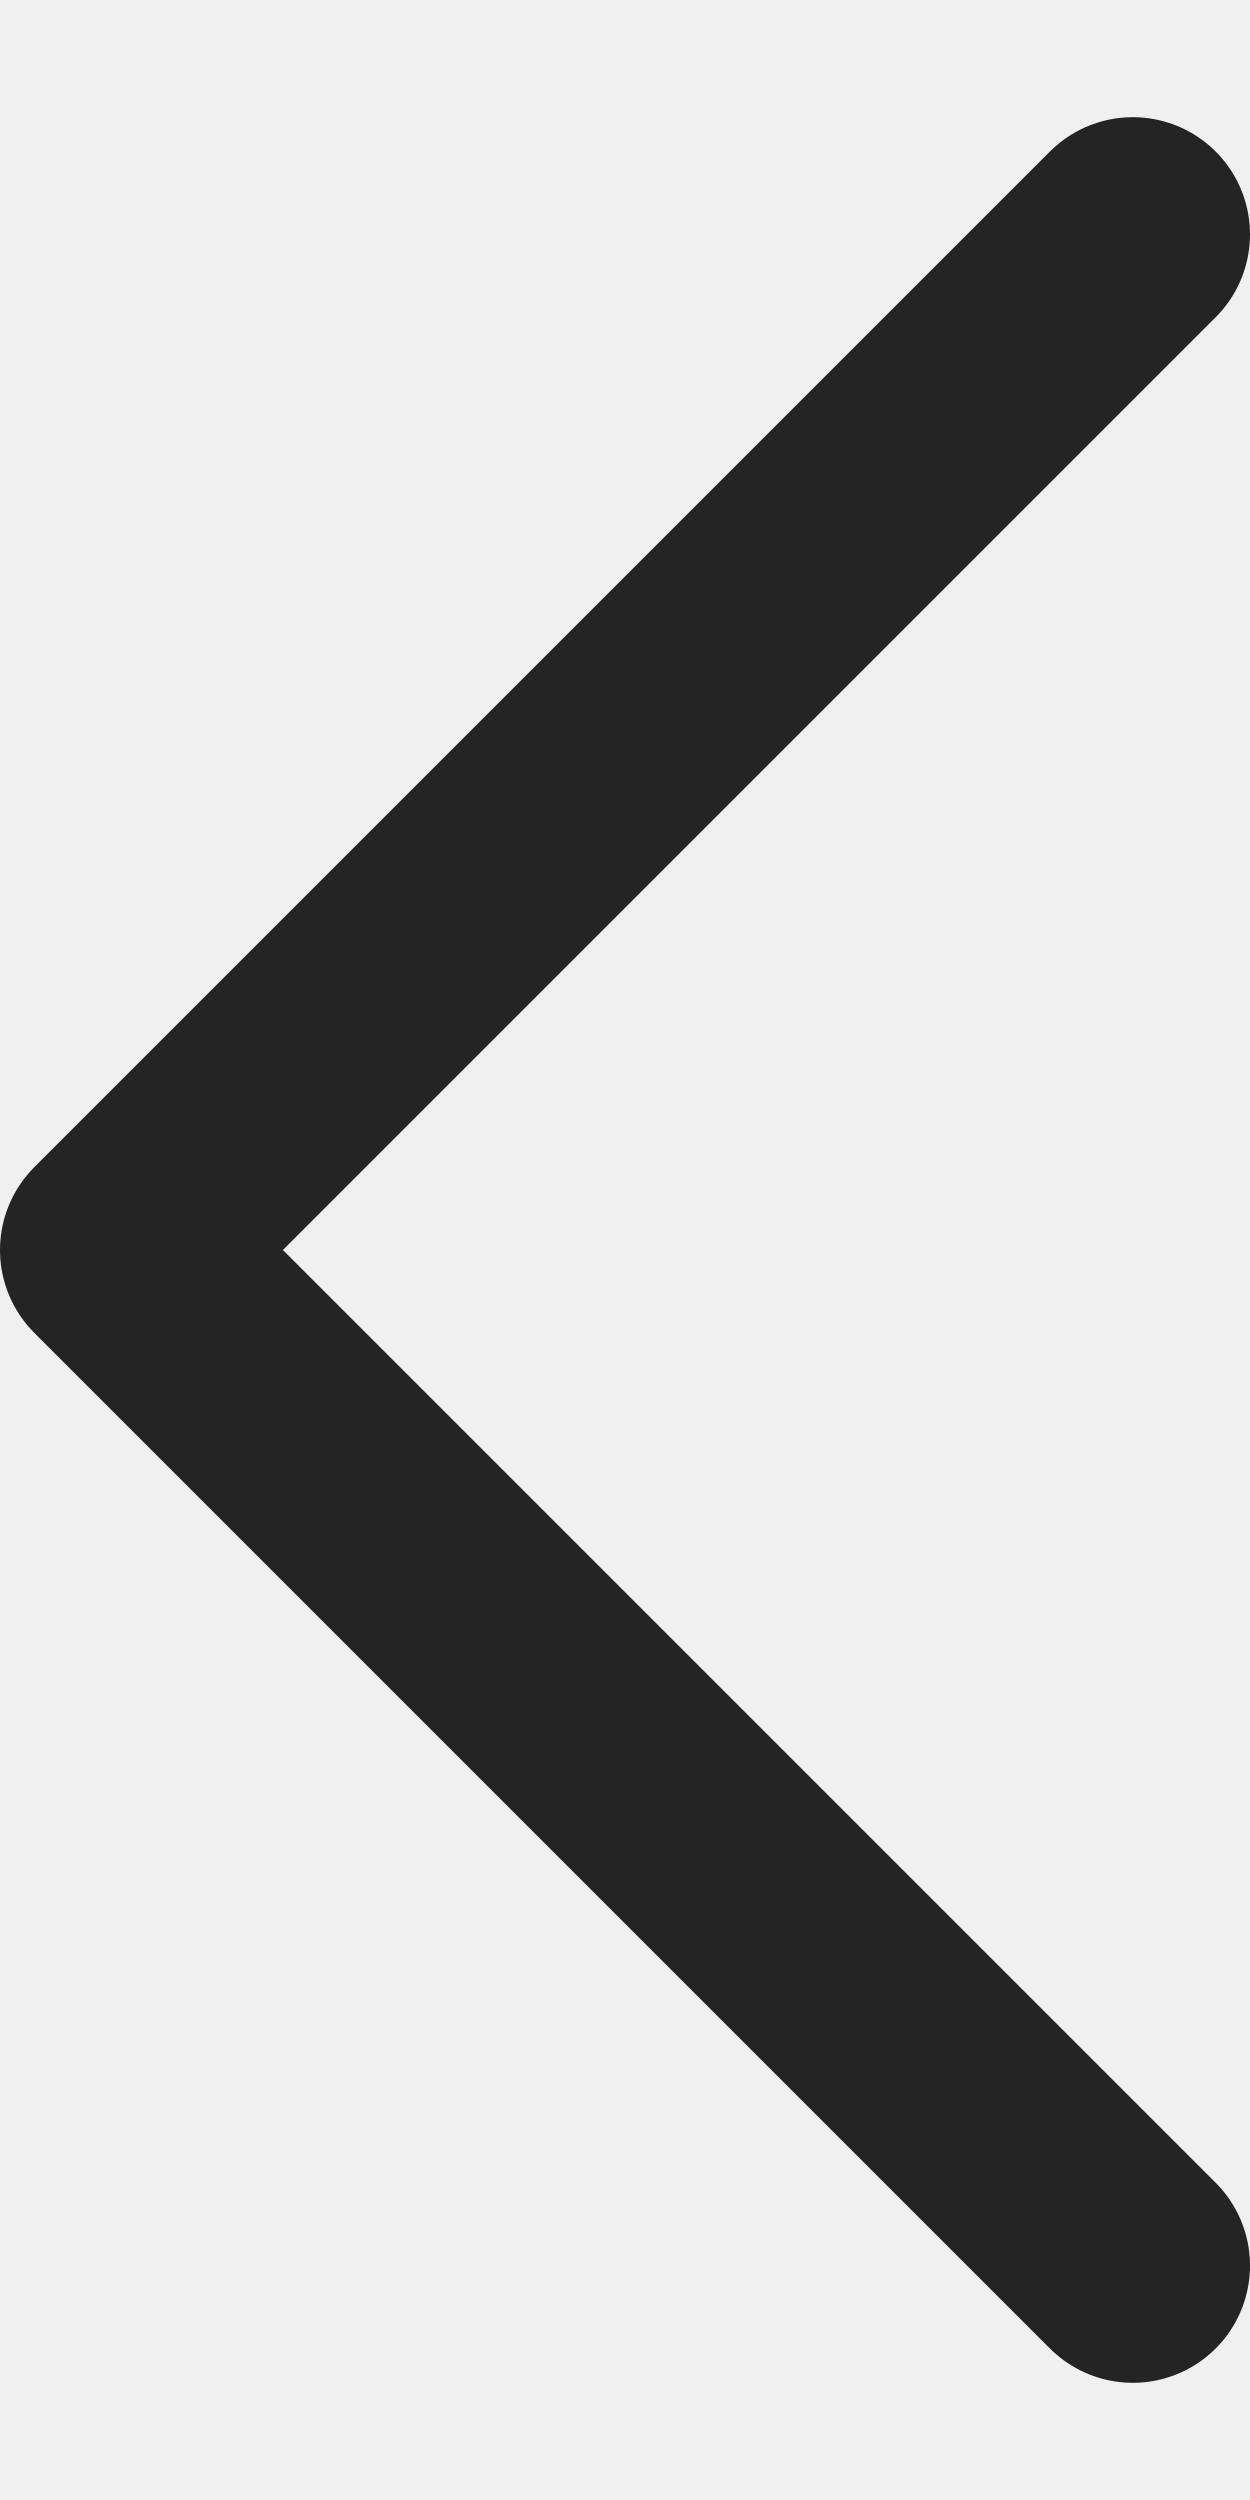
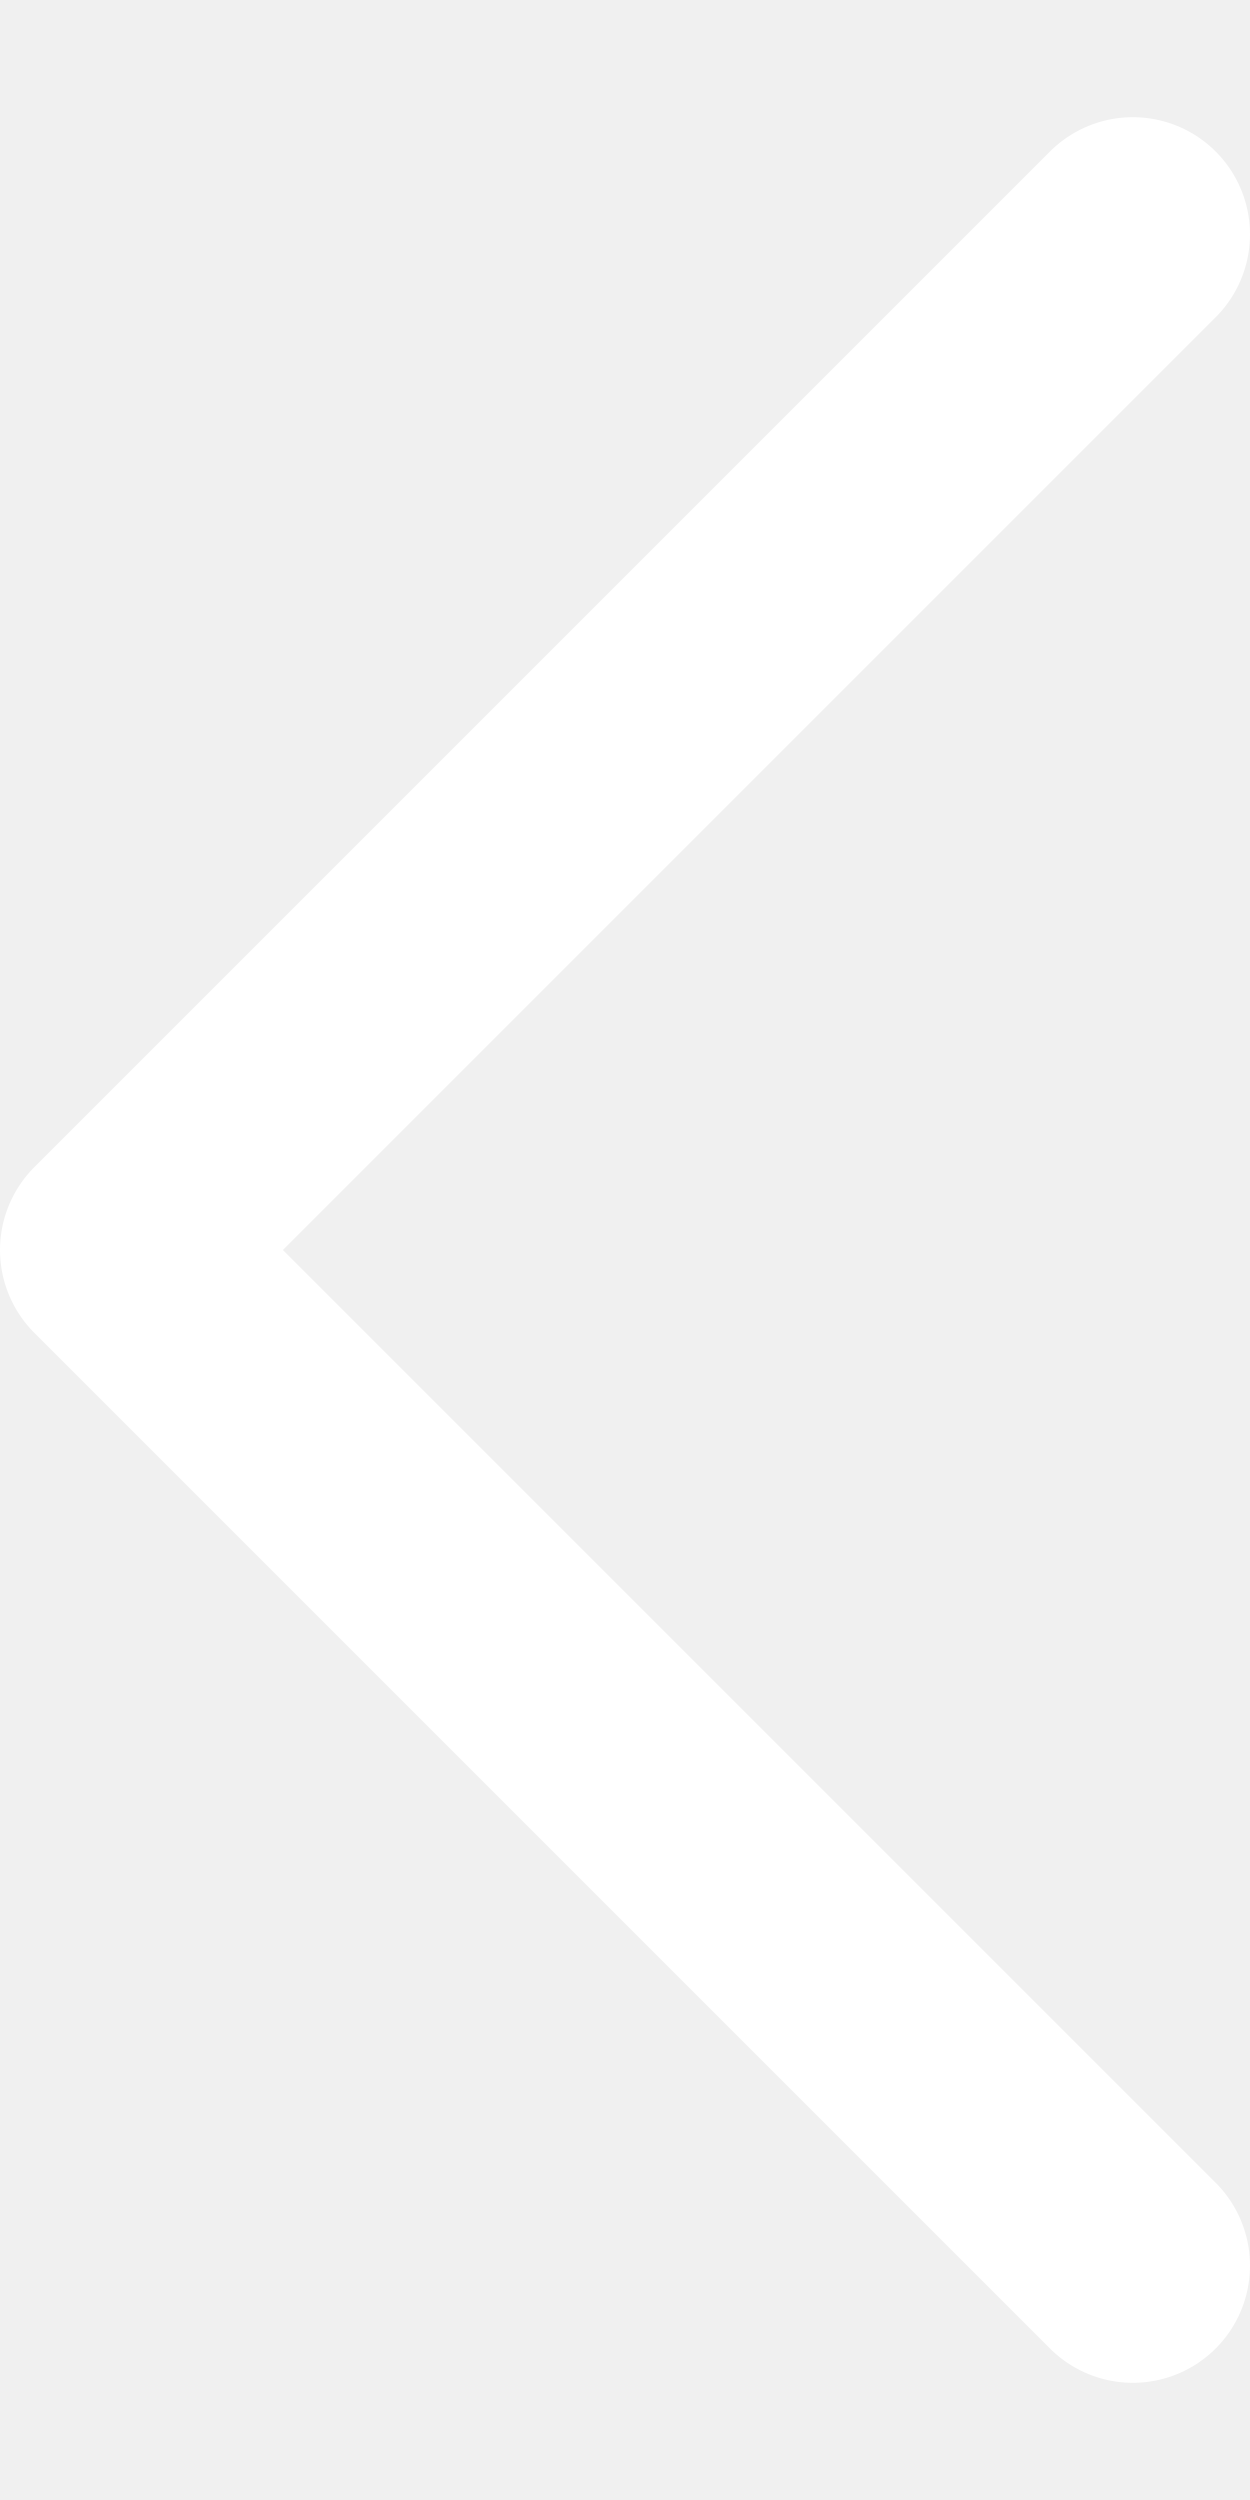
<svg xmlns="http://www.w3.org/2000/svg" width="8" height="16" viewBox="0 0 8 16" fill="none">
  <g id="Group 6">
-     <path id="Vector" d="M7.25 1.5L0.75 8L7.25 14.5" stroke="#242424" stroke-width="1.5" stroke-linecap="round" stroke-linejoin="round" />
+     <path id="Vector" d="M7.25 1.5L0.75 8L7.25 14.5" stroke="#FFFFFF" stroke-width="1.5" stroke-linecap="round" stroke-linejoin="round" />
  </g>
</svg>
